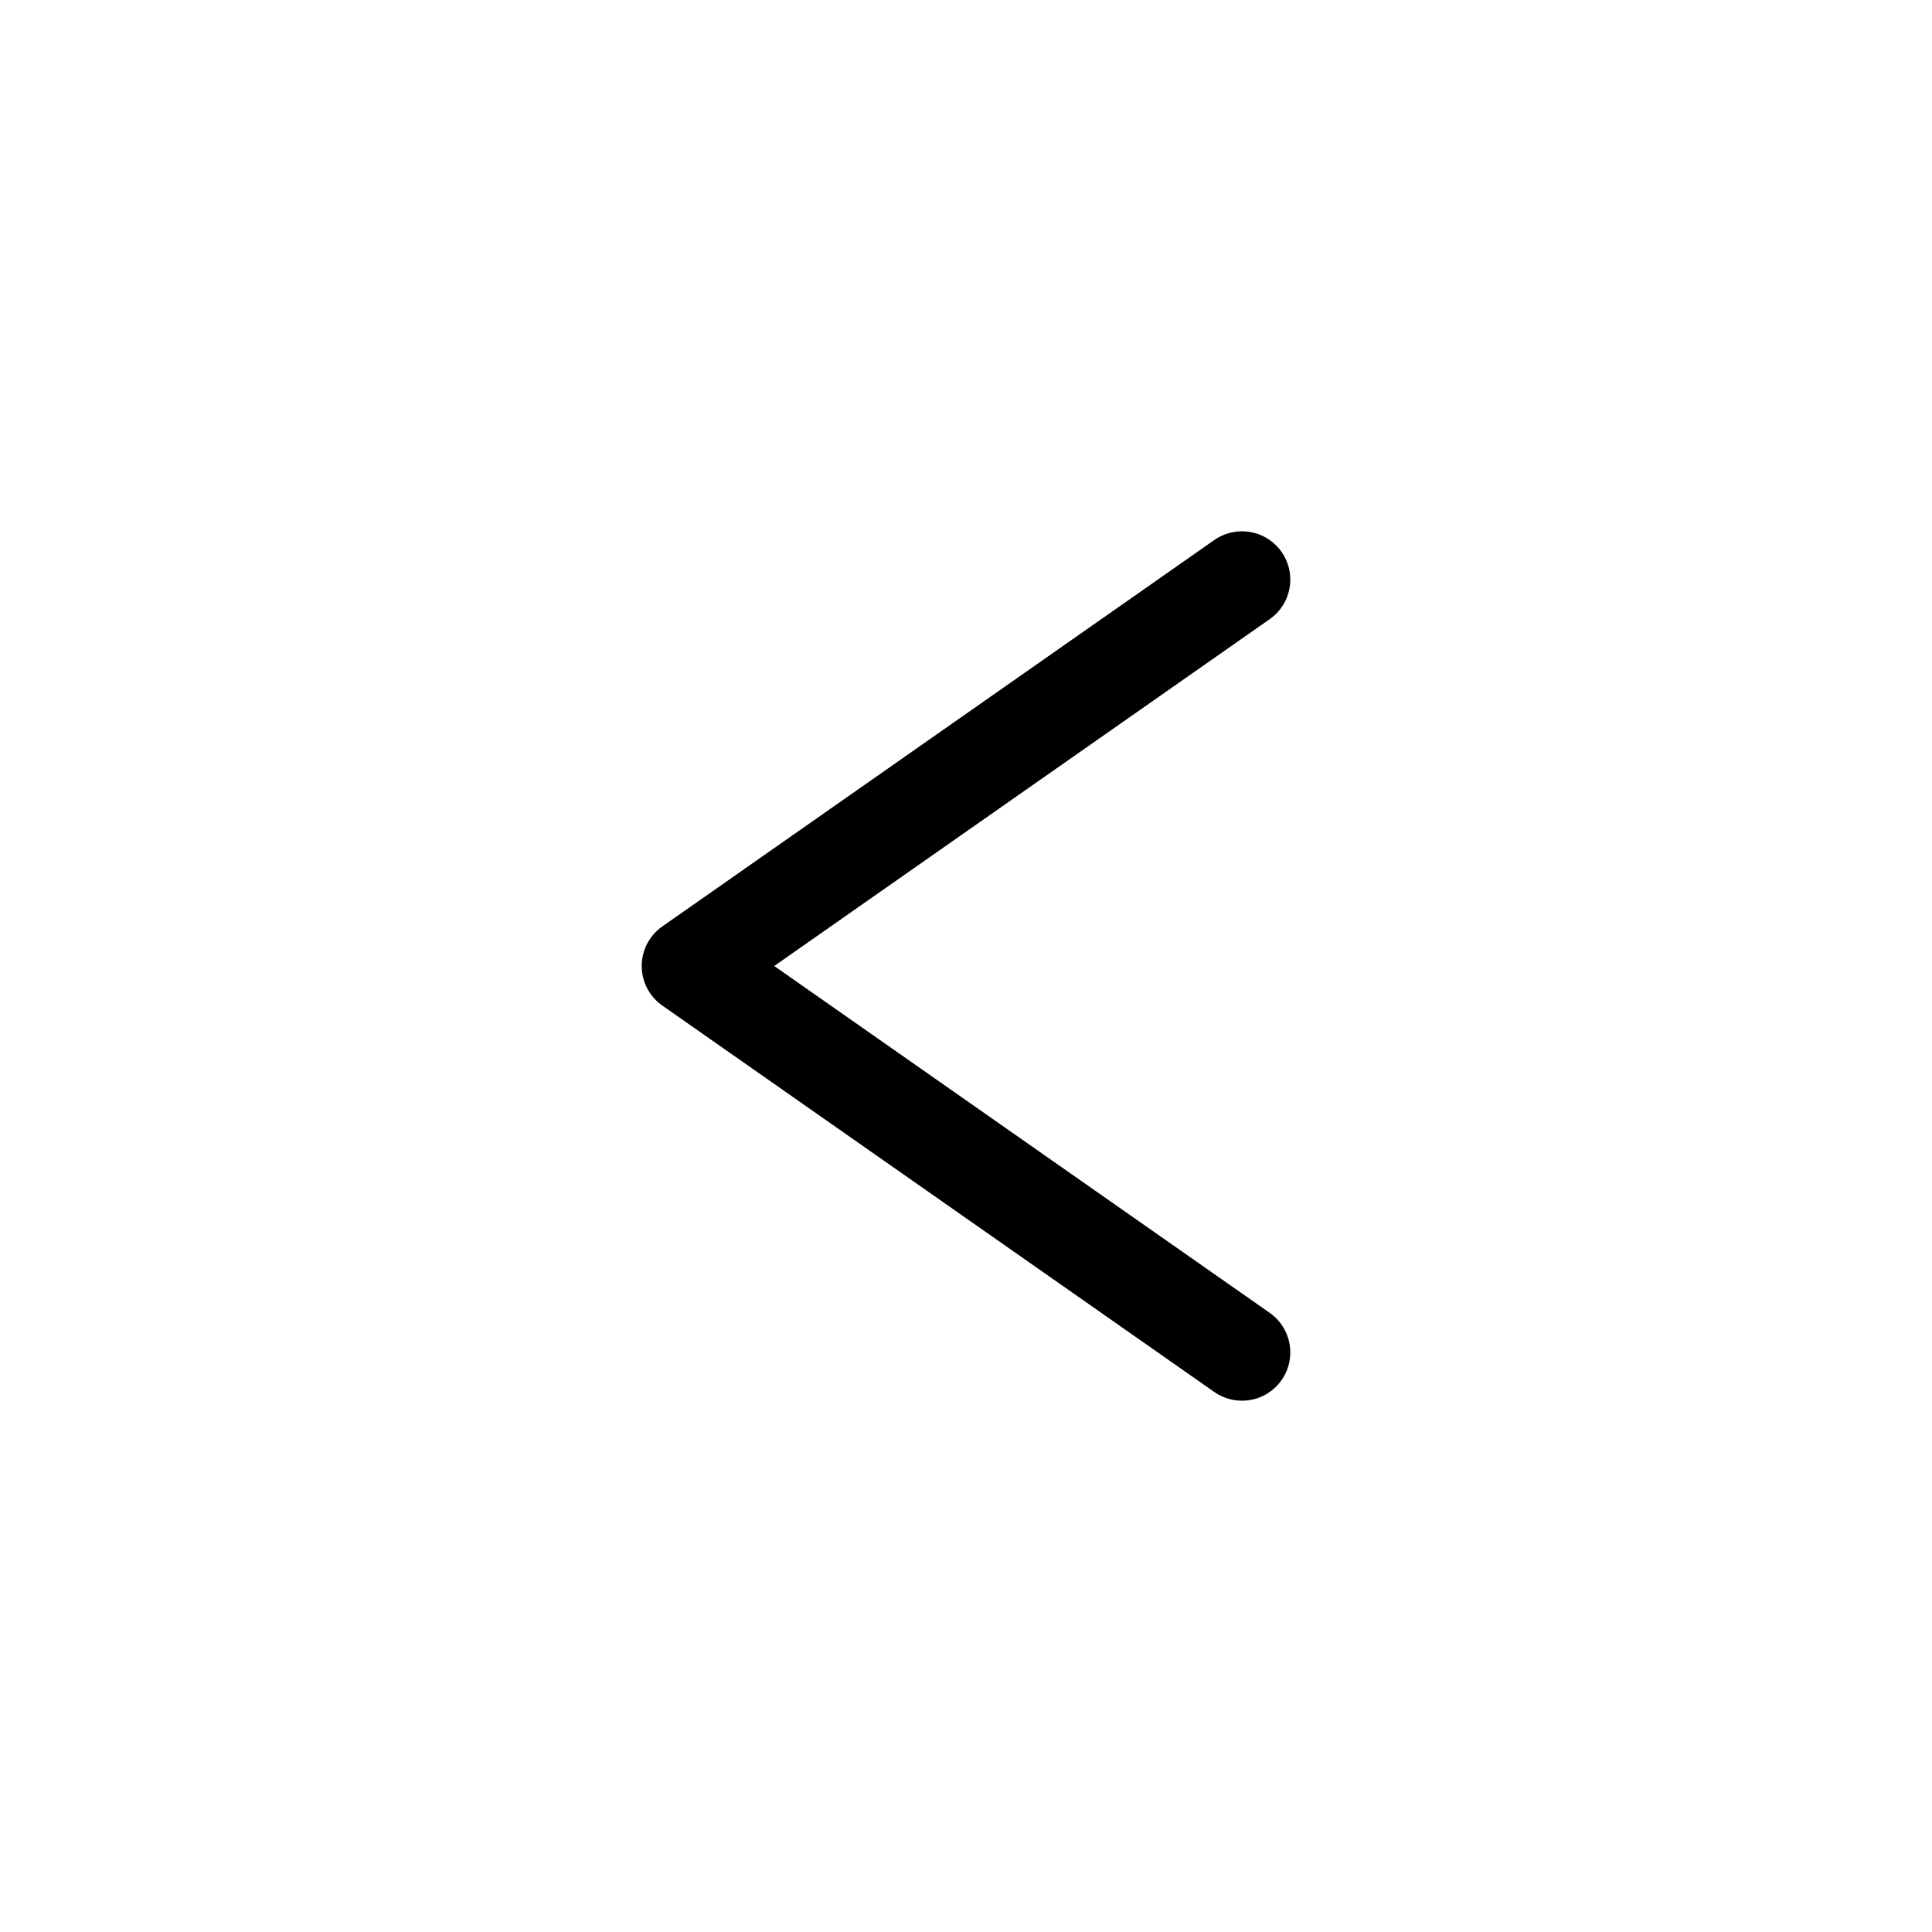
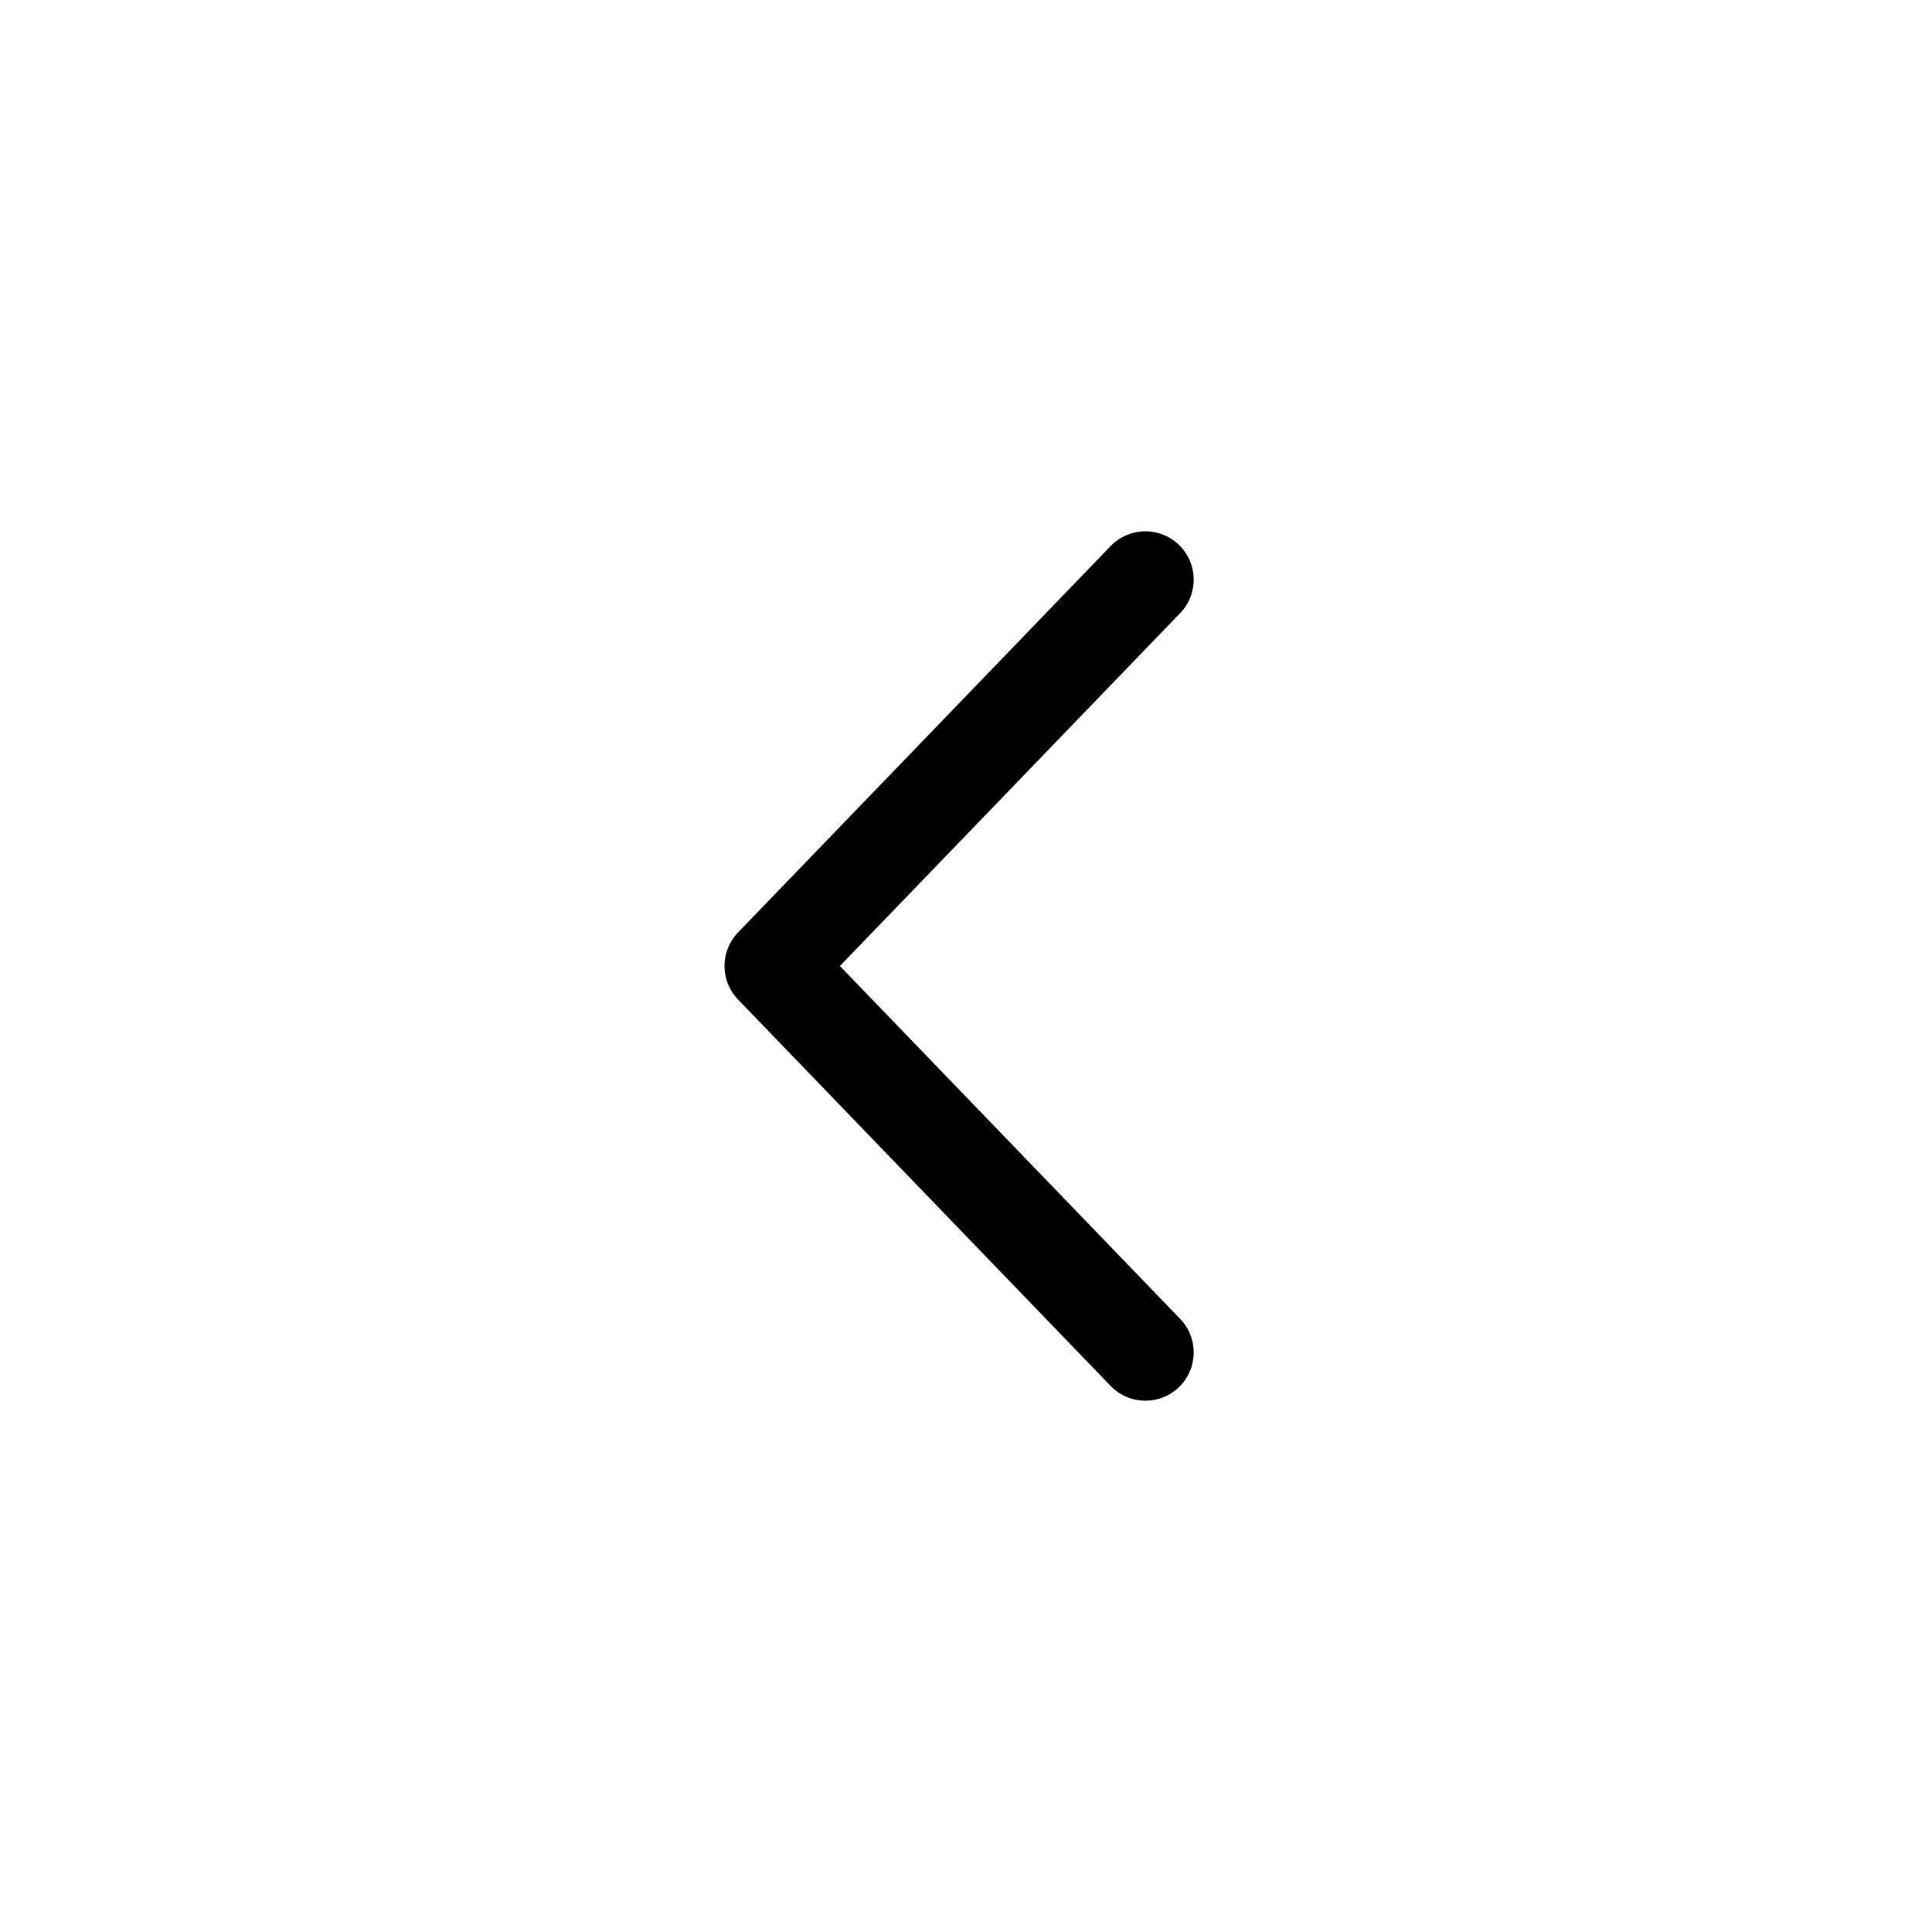
<svg xmlns="http://www.w3.org/2000/svg" id="svg836" version="1.1" viewBox="0 0 20 20" height="20" width="20">
  <defs id="defs830" />
-   <path id="path844" d="M 12.857,14 7.143,10 12.857,6" style="fill:none;stroke:#000000;stroke-width:1px;stroke-linecap:round;stroke-linejoin:round;stroke-opacity:1" />
+   <path id="path844" d="M 11.857,14 8,10 11.857,6" style="fill:none;stroke:#000000;stroke-width:1px;stroke-linecap:round;stroke-linejoin:round;stroke-opacity:1" />
</svg>
